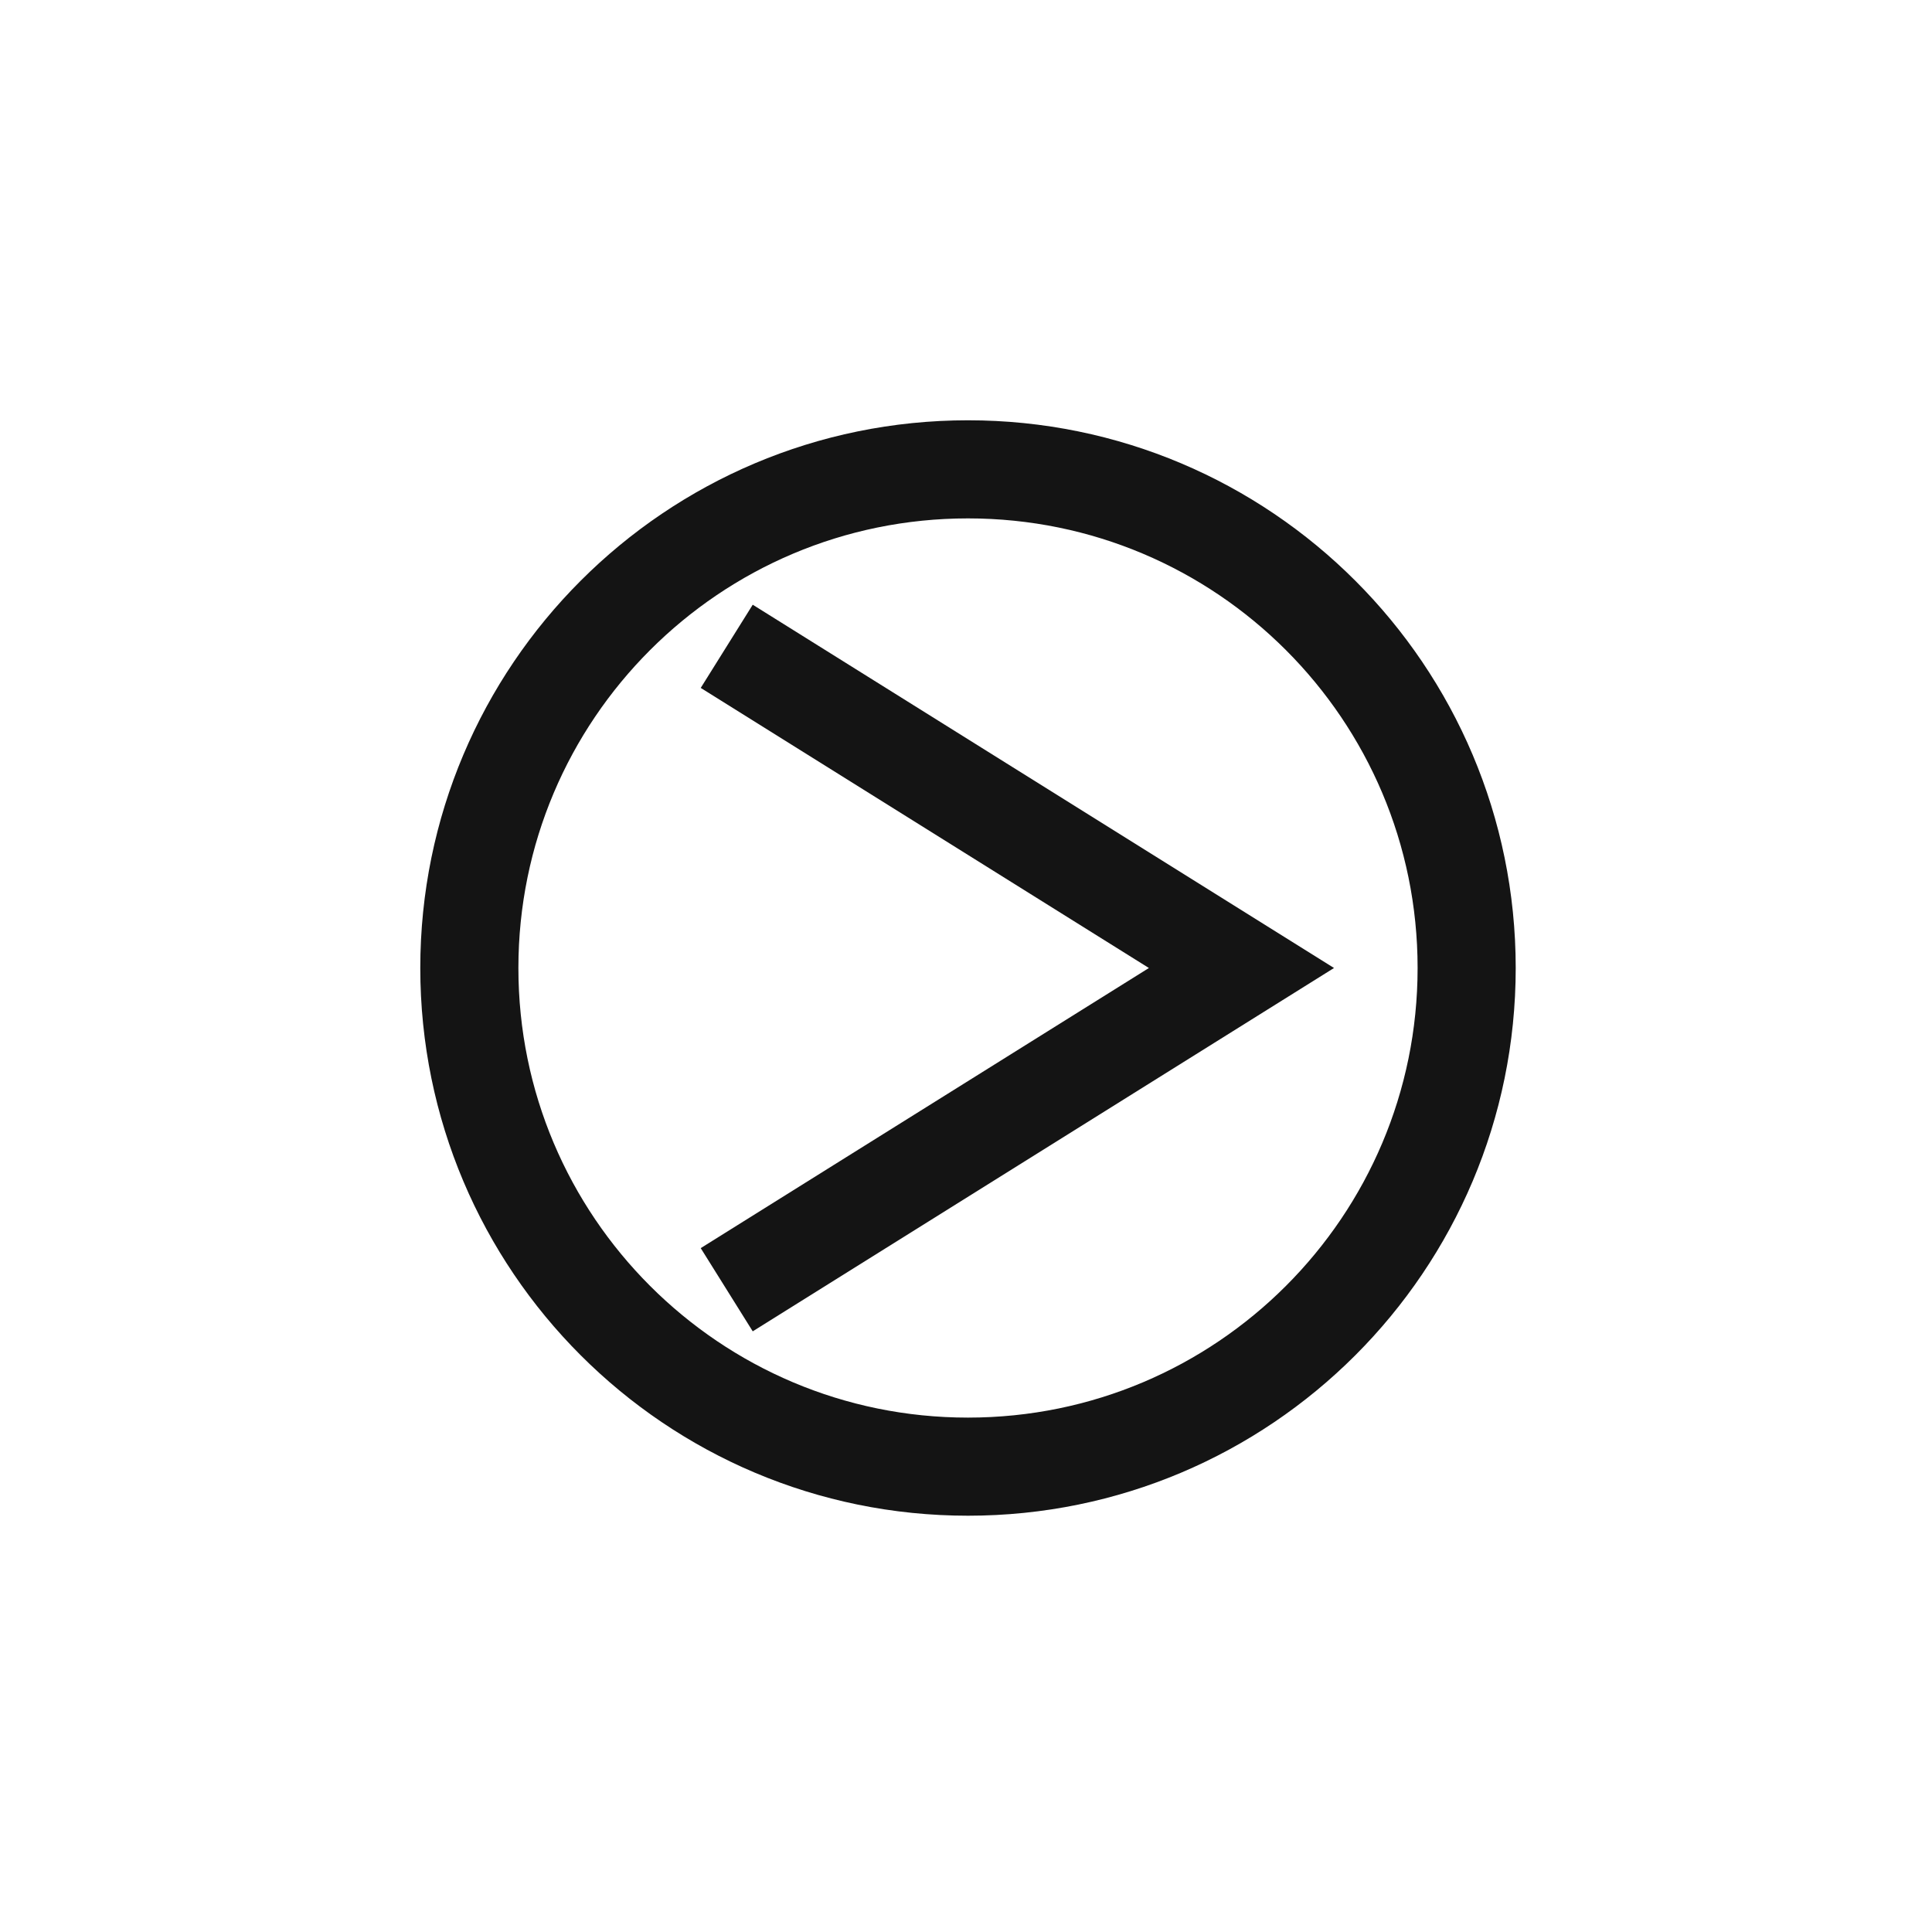
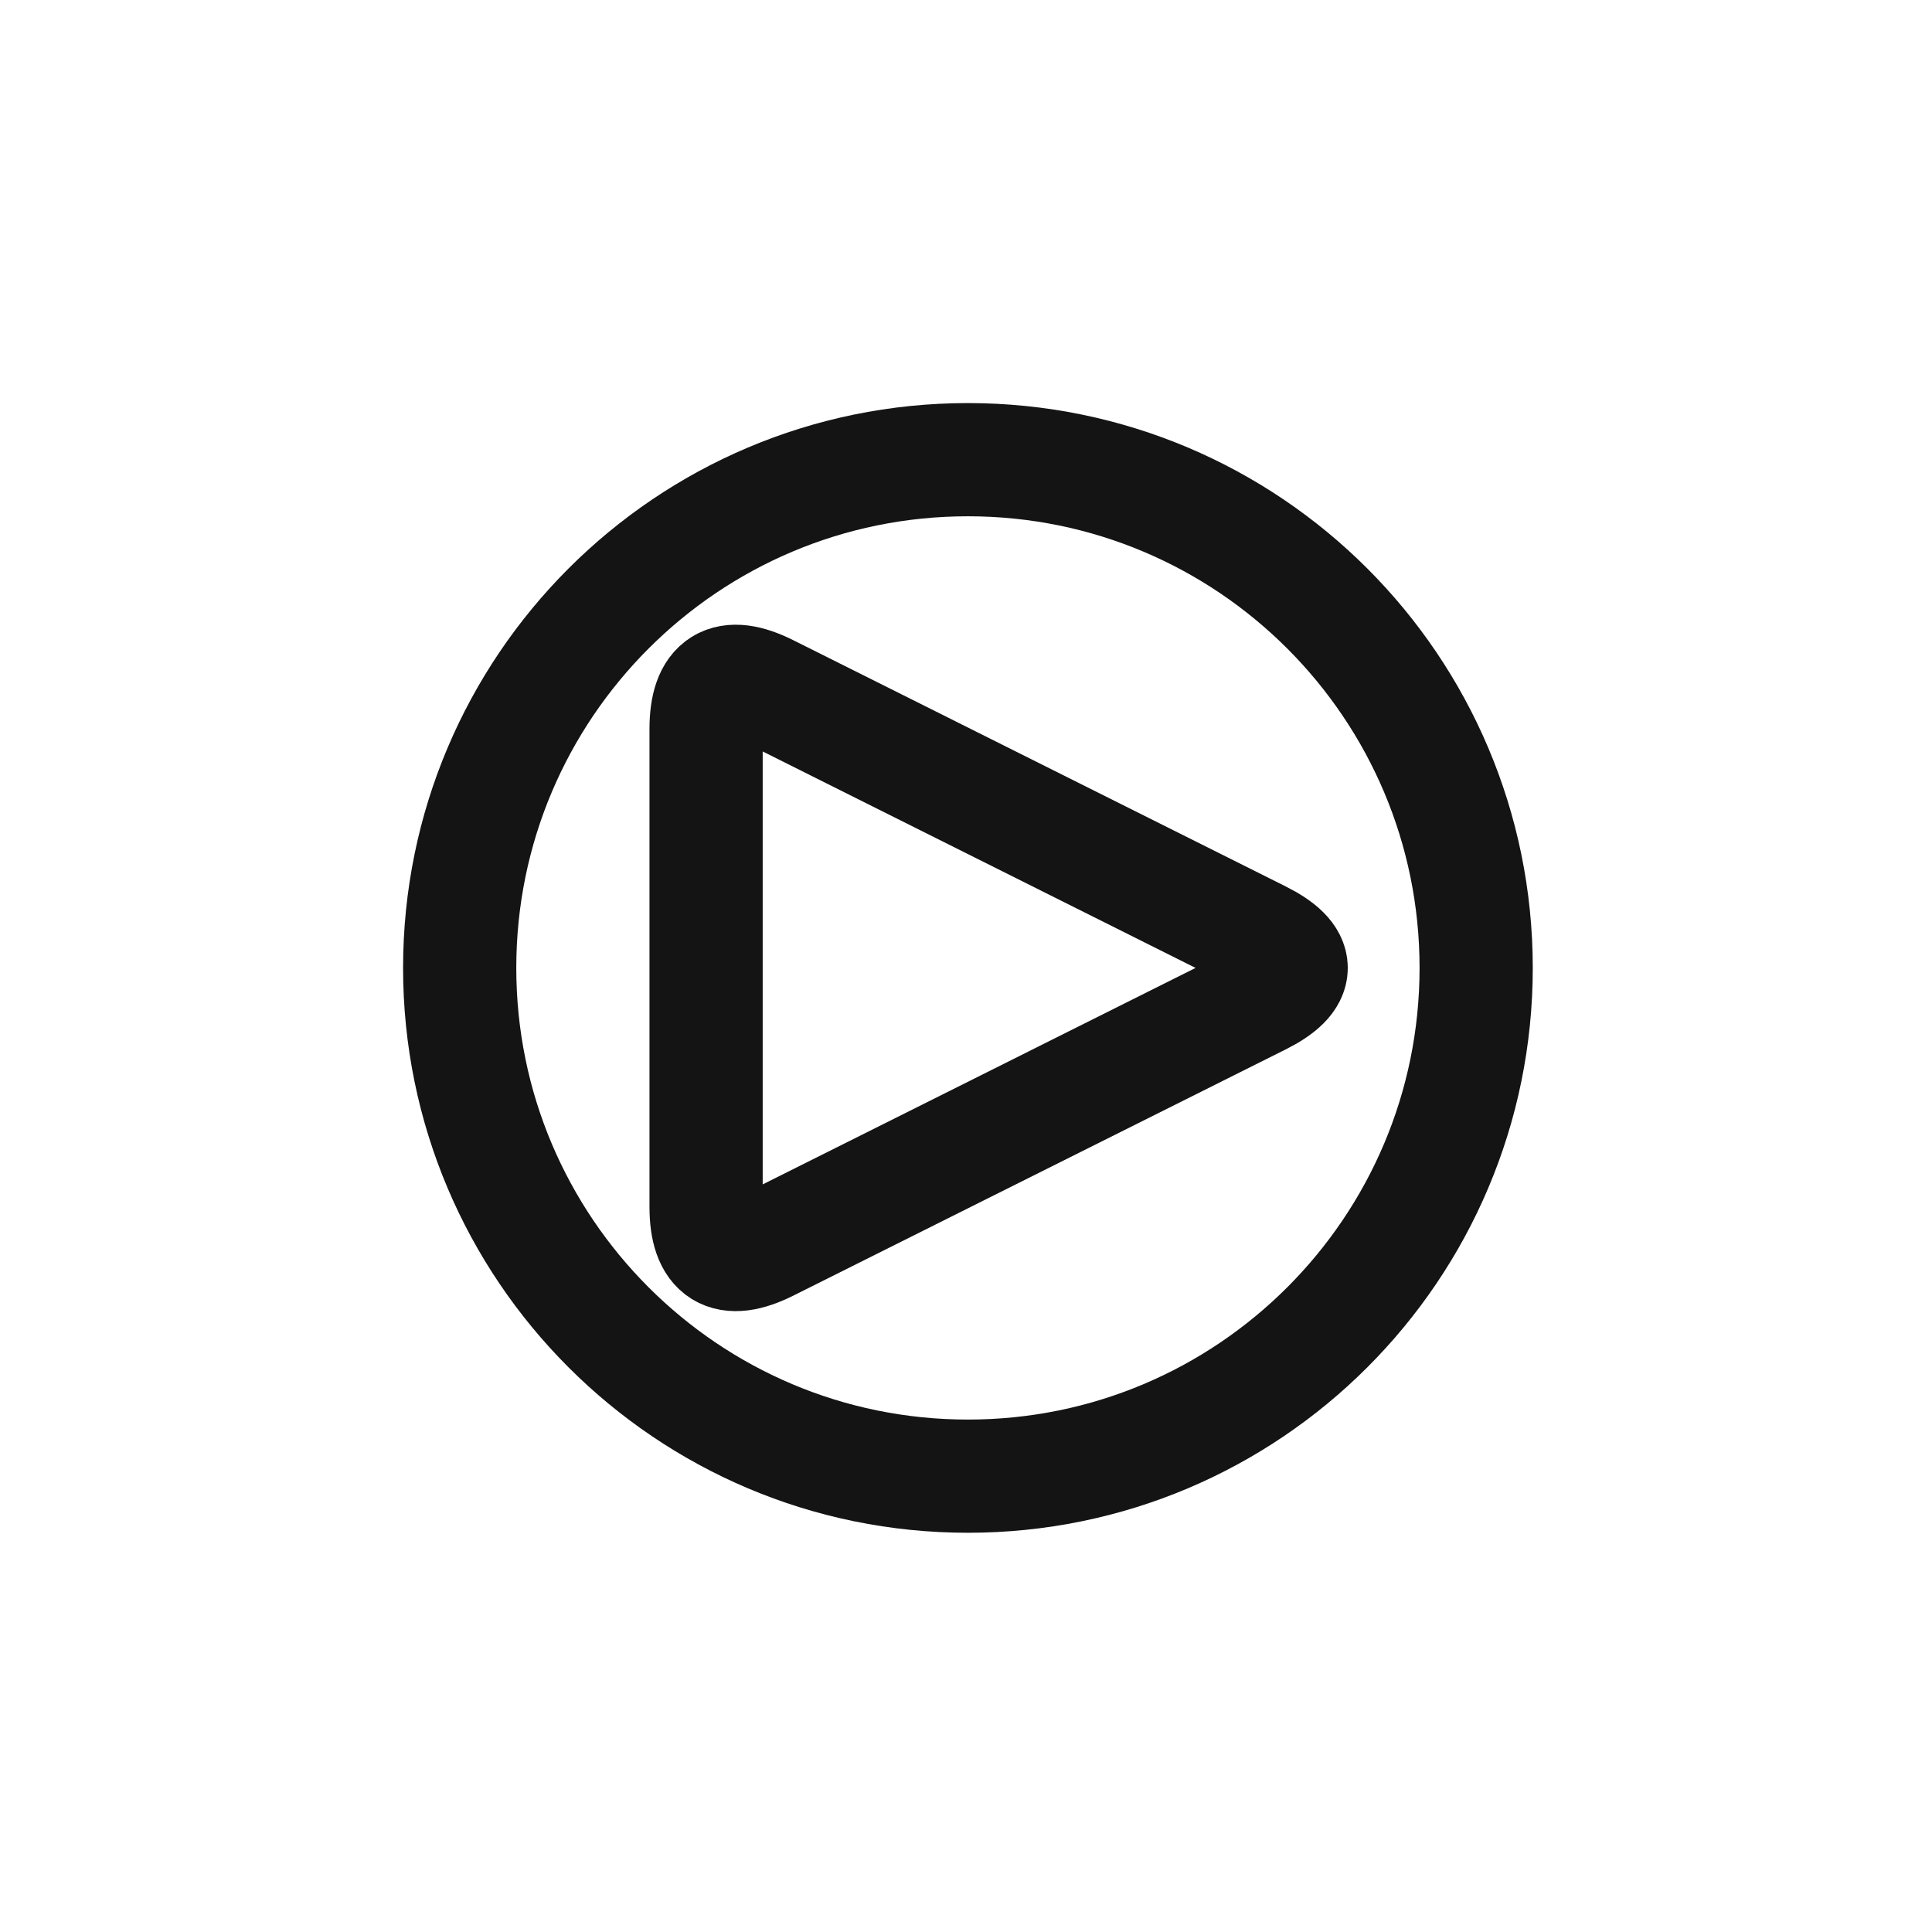
<svg xmlns="http://www.w3.org/2000/svg" width="512" height="512" viewBox="0 0 512 512">
-   <g fill="none" stroke="#141414" stroke-width="26" stroke-linejoin="miter" stroke-linecap="butt" stroke-miterlimit="2.2">
-     <path d="M 192.59 171.28 L 329.00 256.53 L 192.59 341.79" />
-     <circle cx="256.53" cy="256.53" r="132.15" />
+   <g fill="none" stroke="#141414" stroke-width="30" stroke-linejoin="miter" stroke-linecap="butt" stroke-miterlimit="2.2">
+     <path d="M 187.12 193.24 Q 187.12 174.88 203.55 183.09 L 333.96 248.30 Q 350.39 256.51 333.96 264.72 L 203.55 329.93 Q 187.12 338.14 187.12 319.78 L 187.12 193.24 Z" />
+     <circle cx="256.51" cy="256.51" r="134.69" />
  </g>
</svg>
